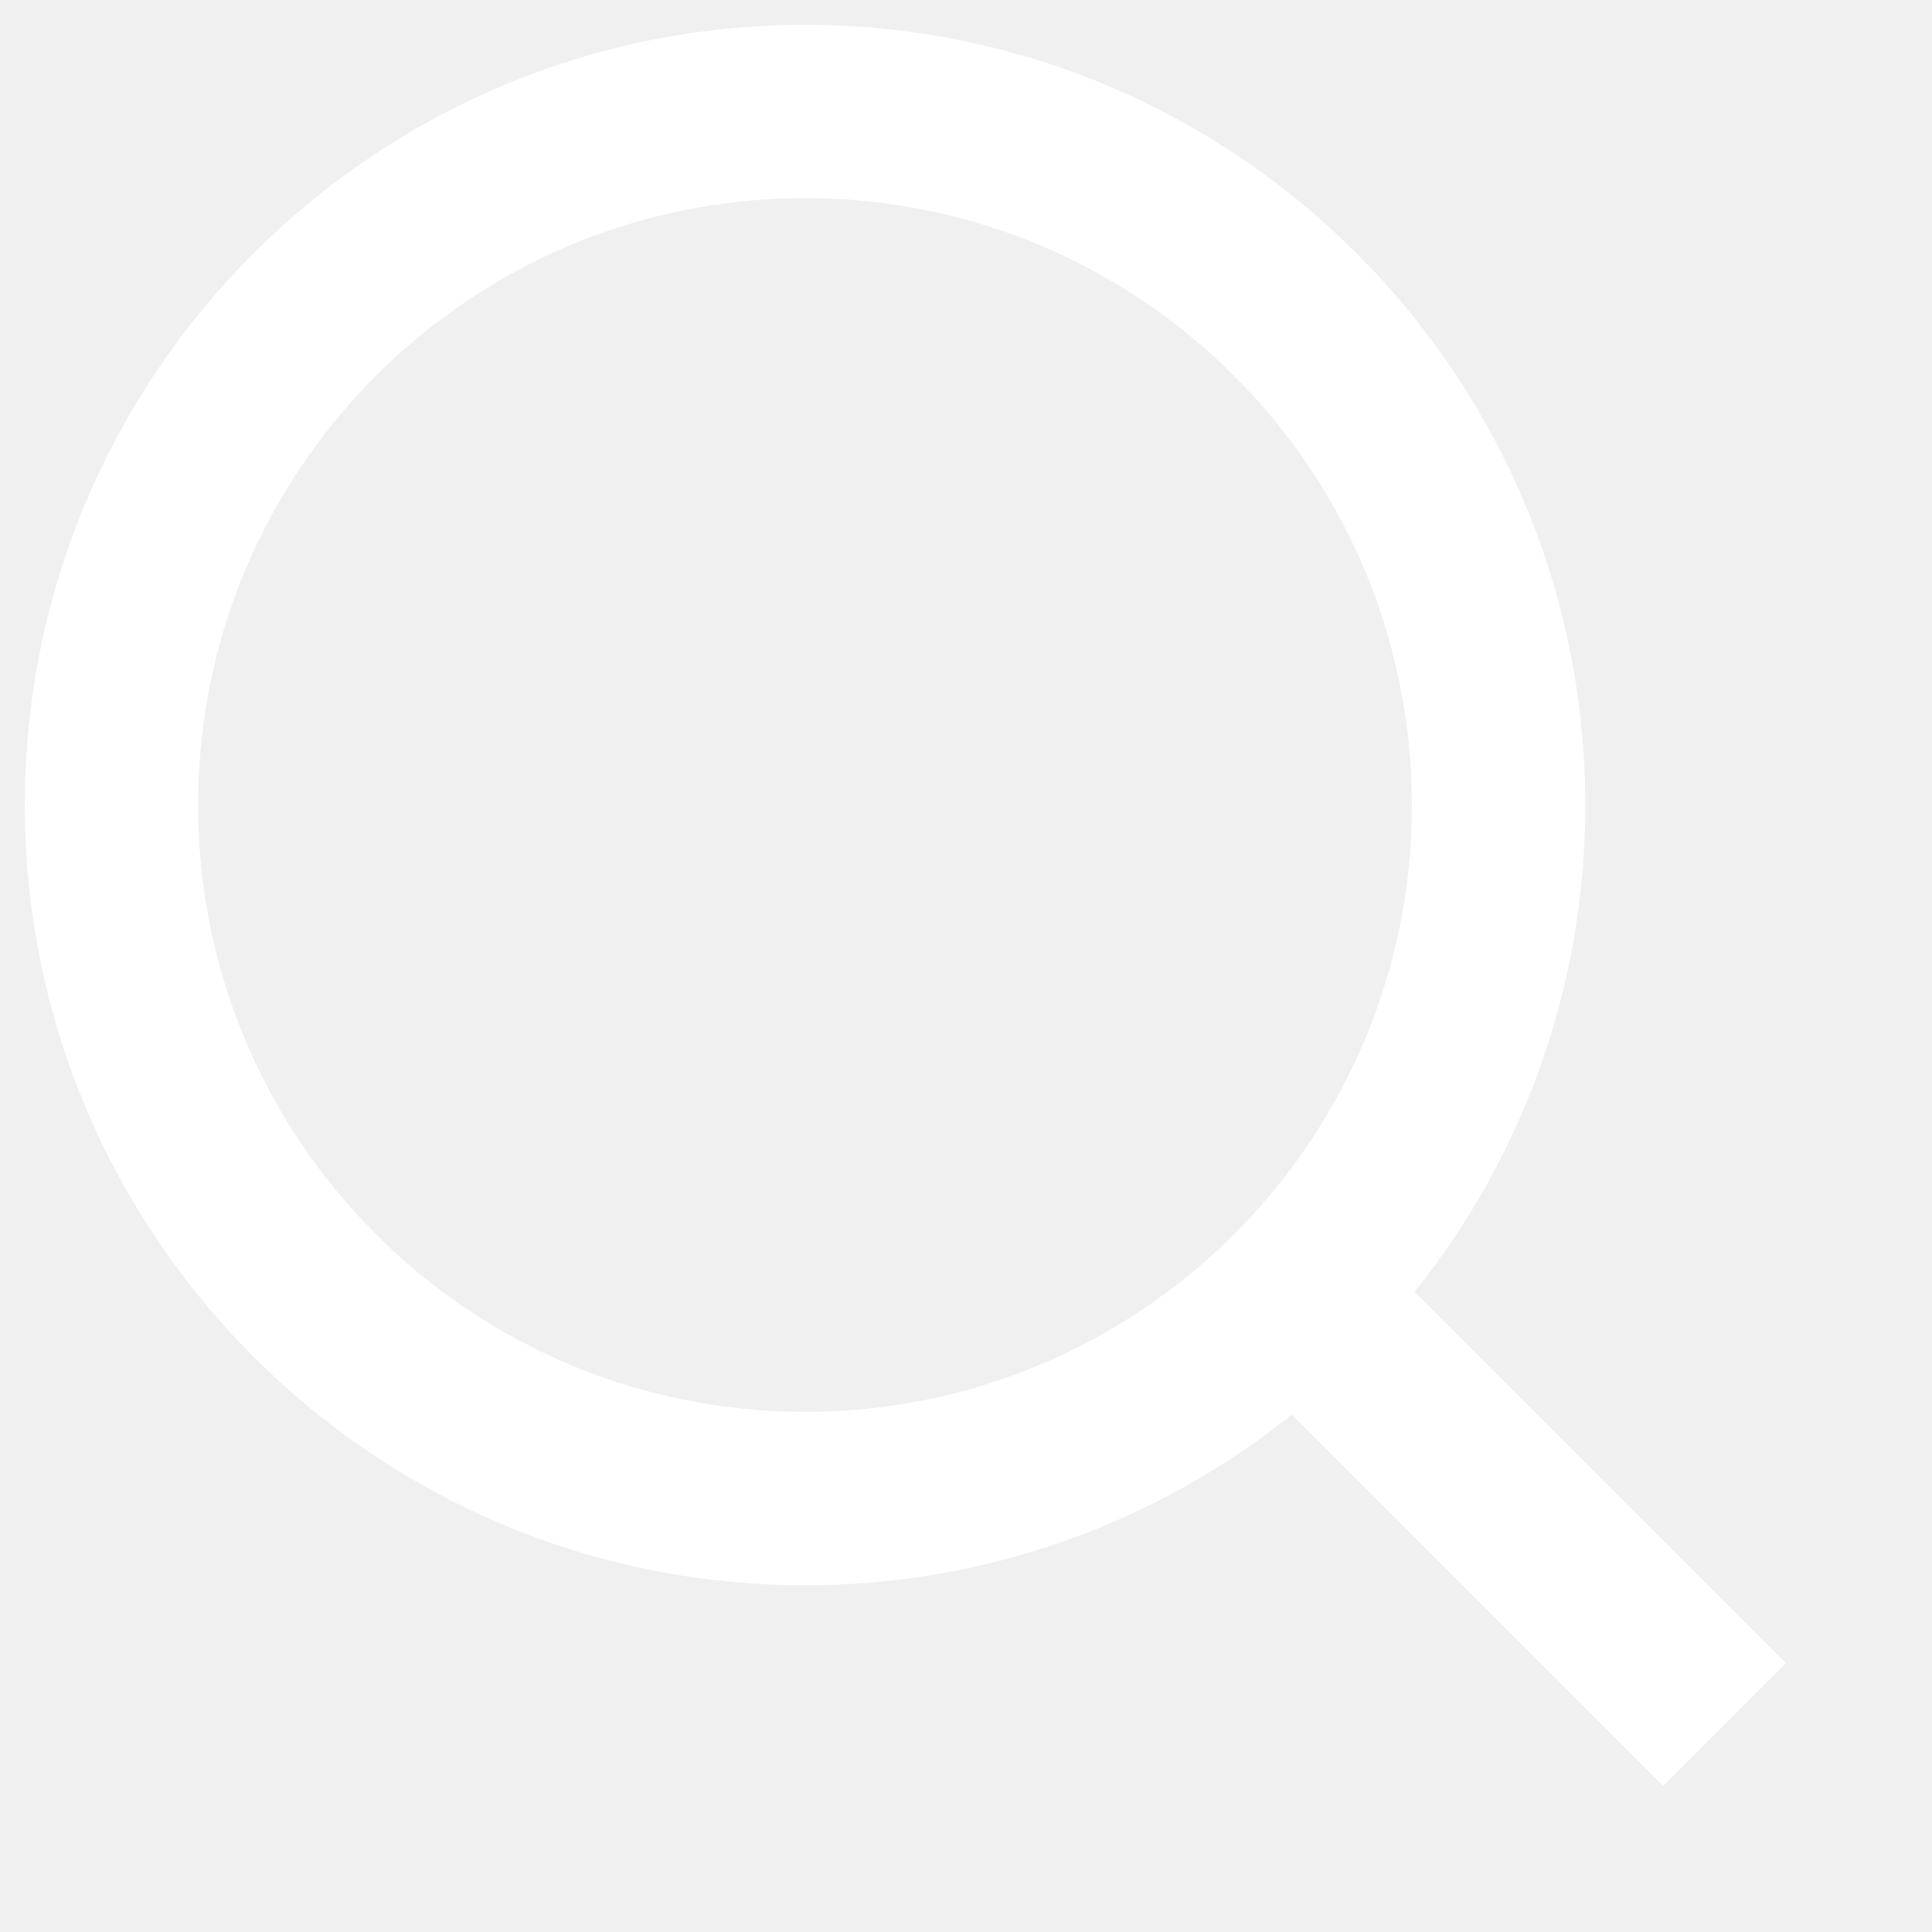
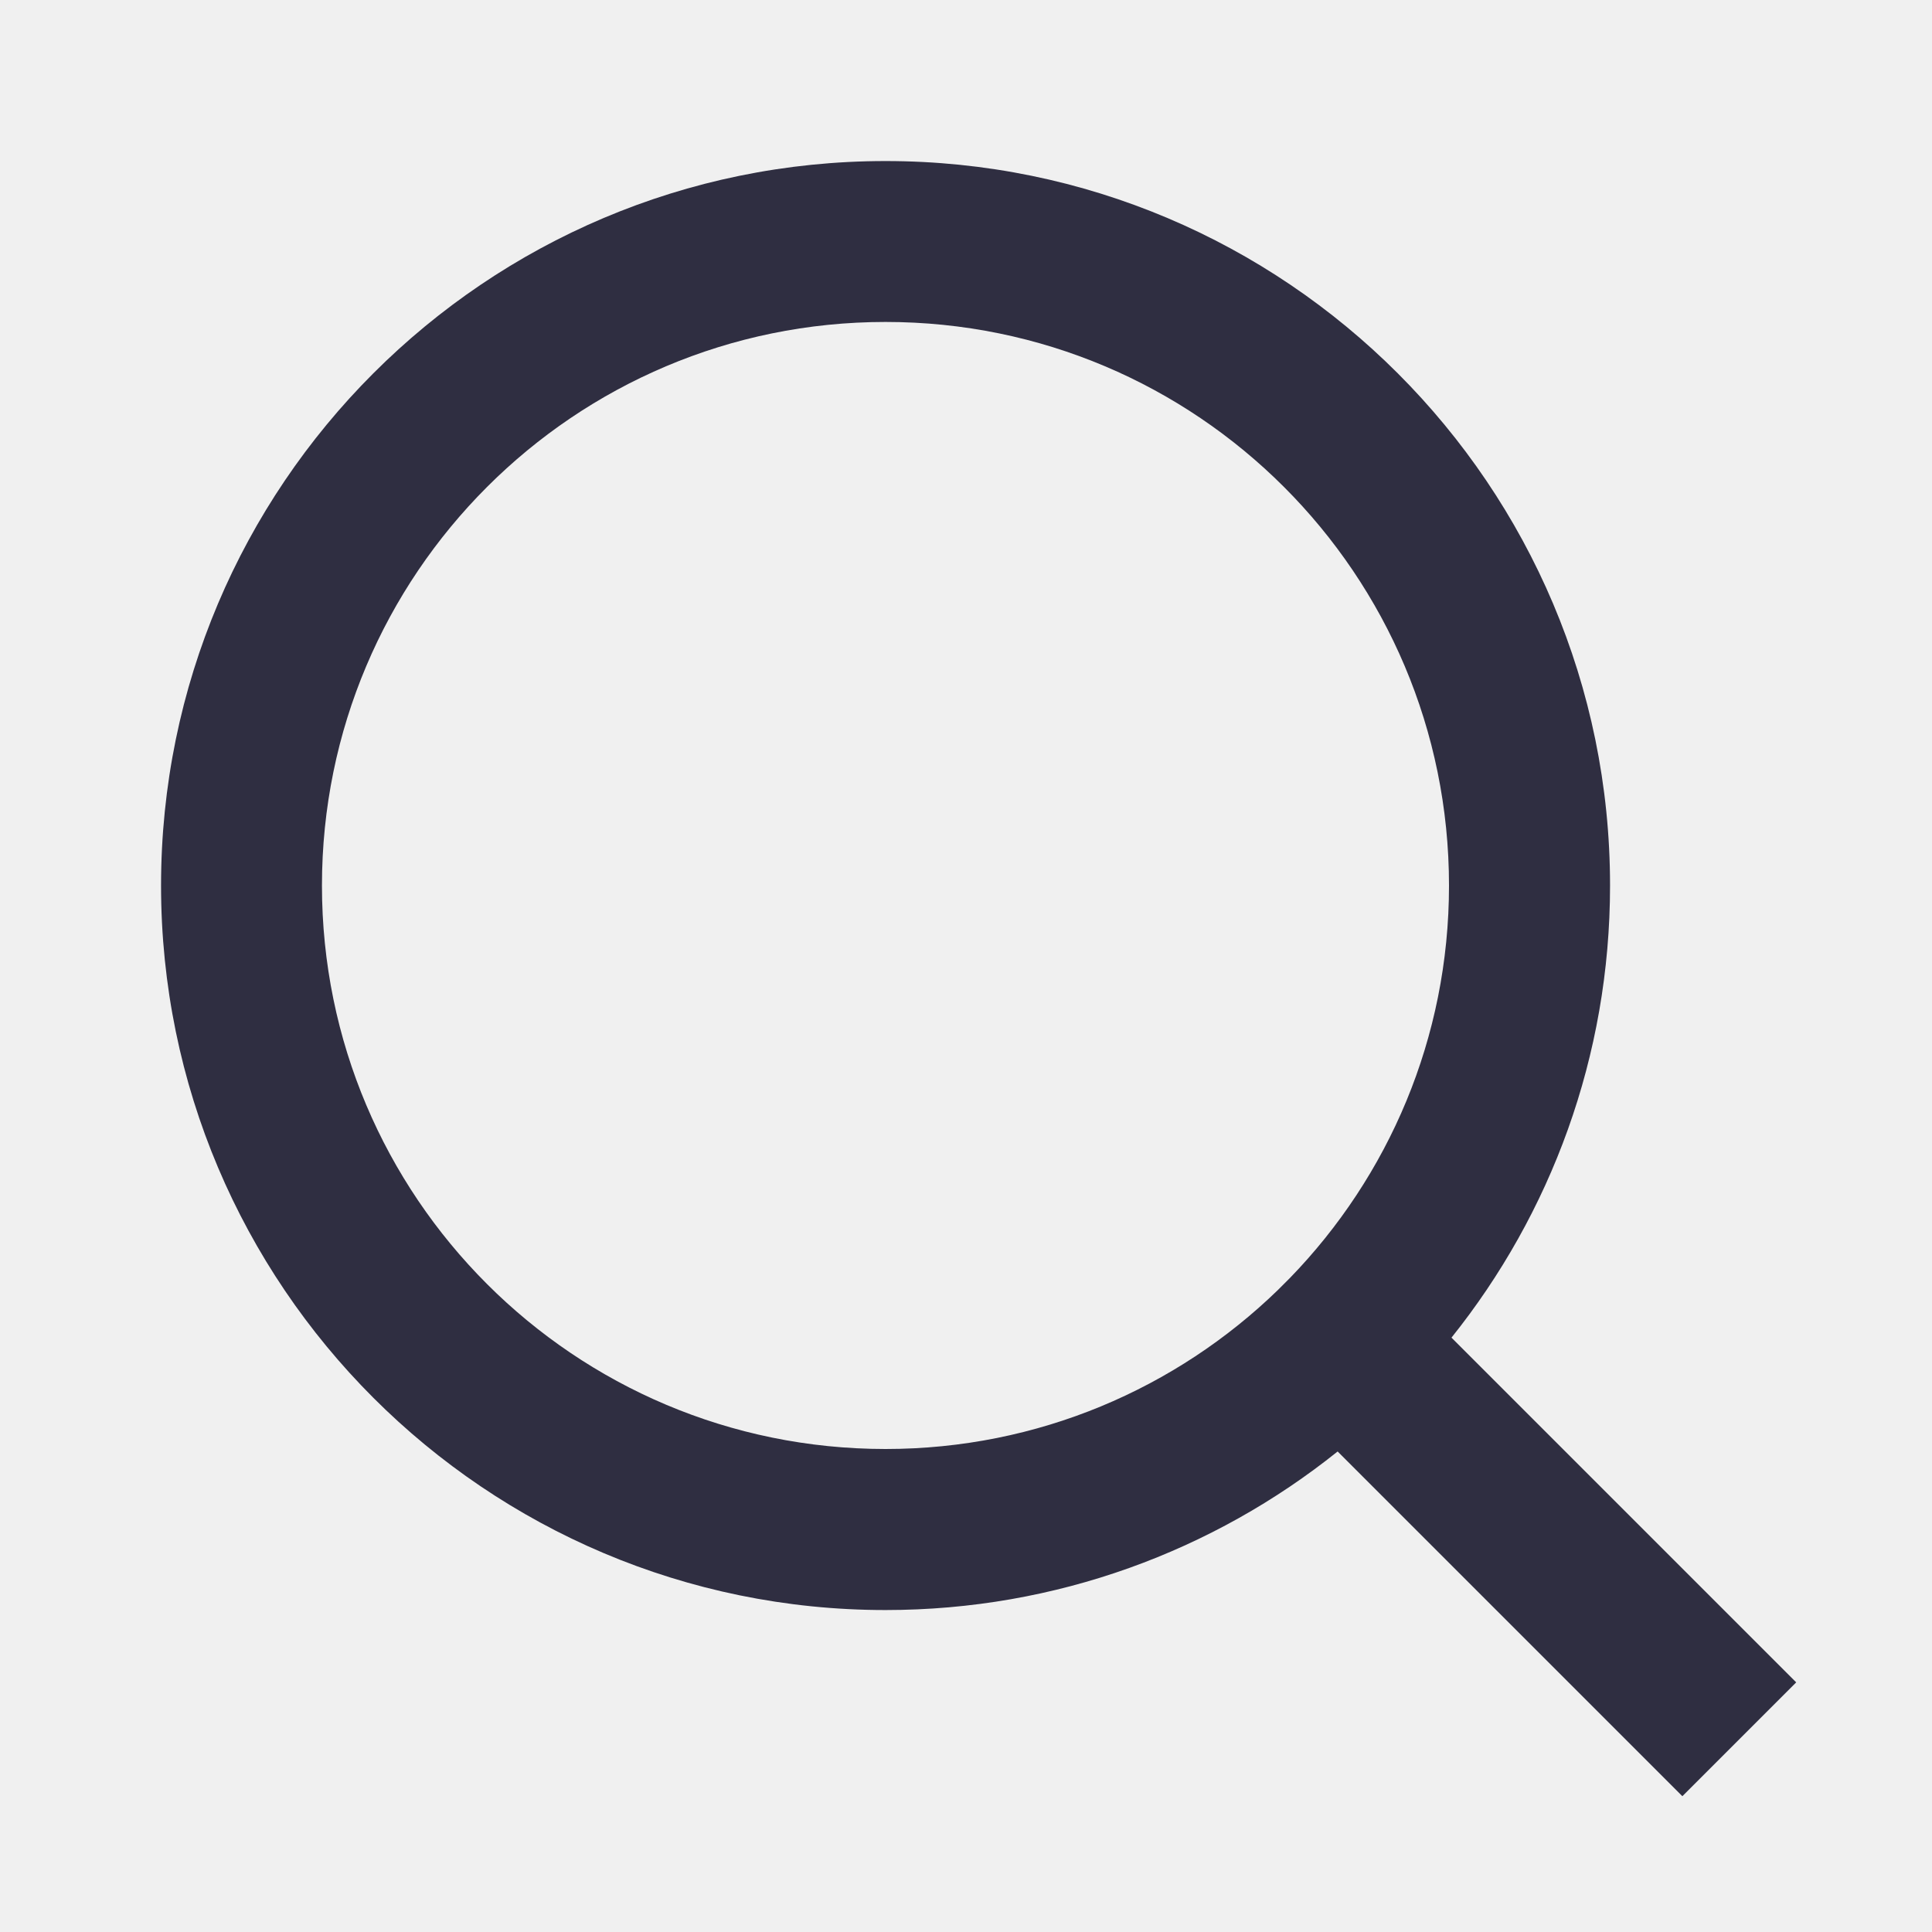
- <svg xmlns="http://www.w3.org/2000/svg" width="25" height="25" viewBox="0 0 13 13" fill="none">
-   <path d="M9.518 8.693L12.016 11.191L11.191 12.016L8.693 9.518C7.795 10.237 6.656 10.667 5.417 10.667C2.519 10.667 0.167 8.315 0.167 5.417C0.167 2.519 2.519 0.167 5.417 0.167C8.315 0.167 10.667 2.519 10.667 5.417C10.667 6.656 10.237 7.795 9.518 8.693ZM8.348 8.26C9.061 7.525 9.5 6.523 9.5 5.417C9.5 3.161 7.673 1.333 5.417 1.333C3.161 1.333 1.333 3.161 1.333 5.417C1.333 7.673 3.161 9.5 5.417 9.5C6.522 9.5 7.525 9.061 8.26 8.348L8.348 8.26Z" fill="white" />
+ <svg xmlns="http://www.w3.org/2000/svg" width="25" height="25" viewBox="0 0 14 14" fill="none">
+   <path d="M10.518 9.693L13.016 12.191L12.191 13.016L9.693 10.518C8.795 11.237 7.656 11.667 6.417 11.667C3.519 11.667 1.167 9.315 1.167 6.417C1.167 3.519 3.519 1.167 6.417 1.167C9.315 1.167 11.667 3.519 11.667 6.417C11.667 7.656 11.237 8.795 10.518 9.693ZM9.348 9.26C10.061 8.525 10.5 7.523 10.5 6.417C10.5 4.161 8.673 2.333 6.417 2.333C4.161 2.333 2.333 4.161 2.333 6.417C2.333 8.673 4.161 10.5 6.417 10.5C7.522 10.5 8.525 10.061 9.26 9.348L9.348 9.26Z" fill="#2F2E41" />
</svg>
